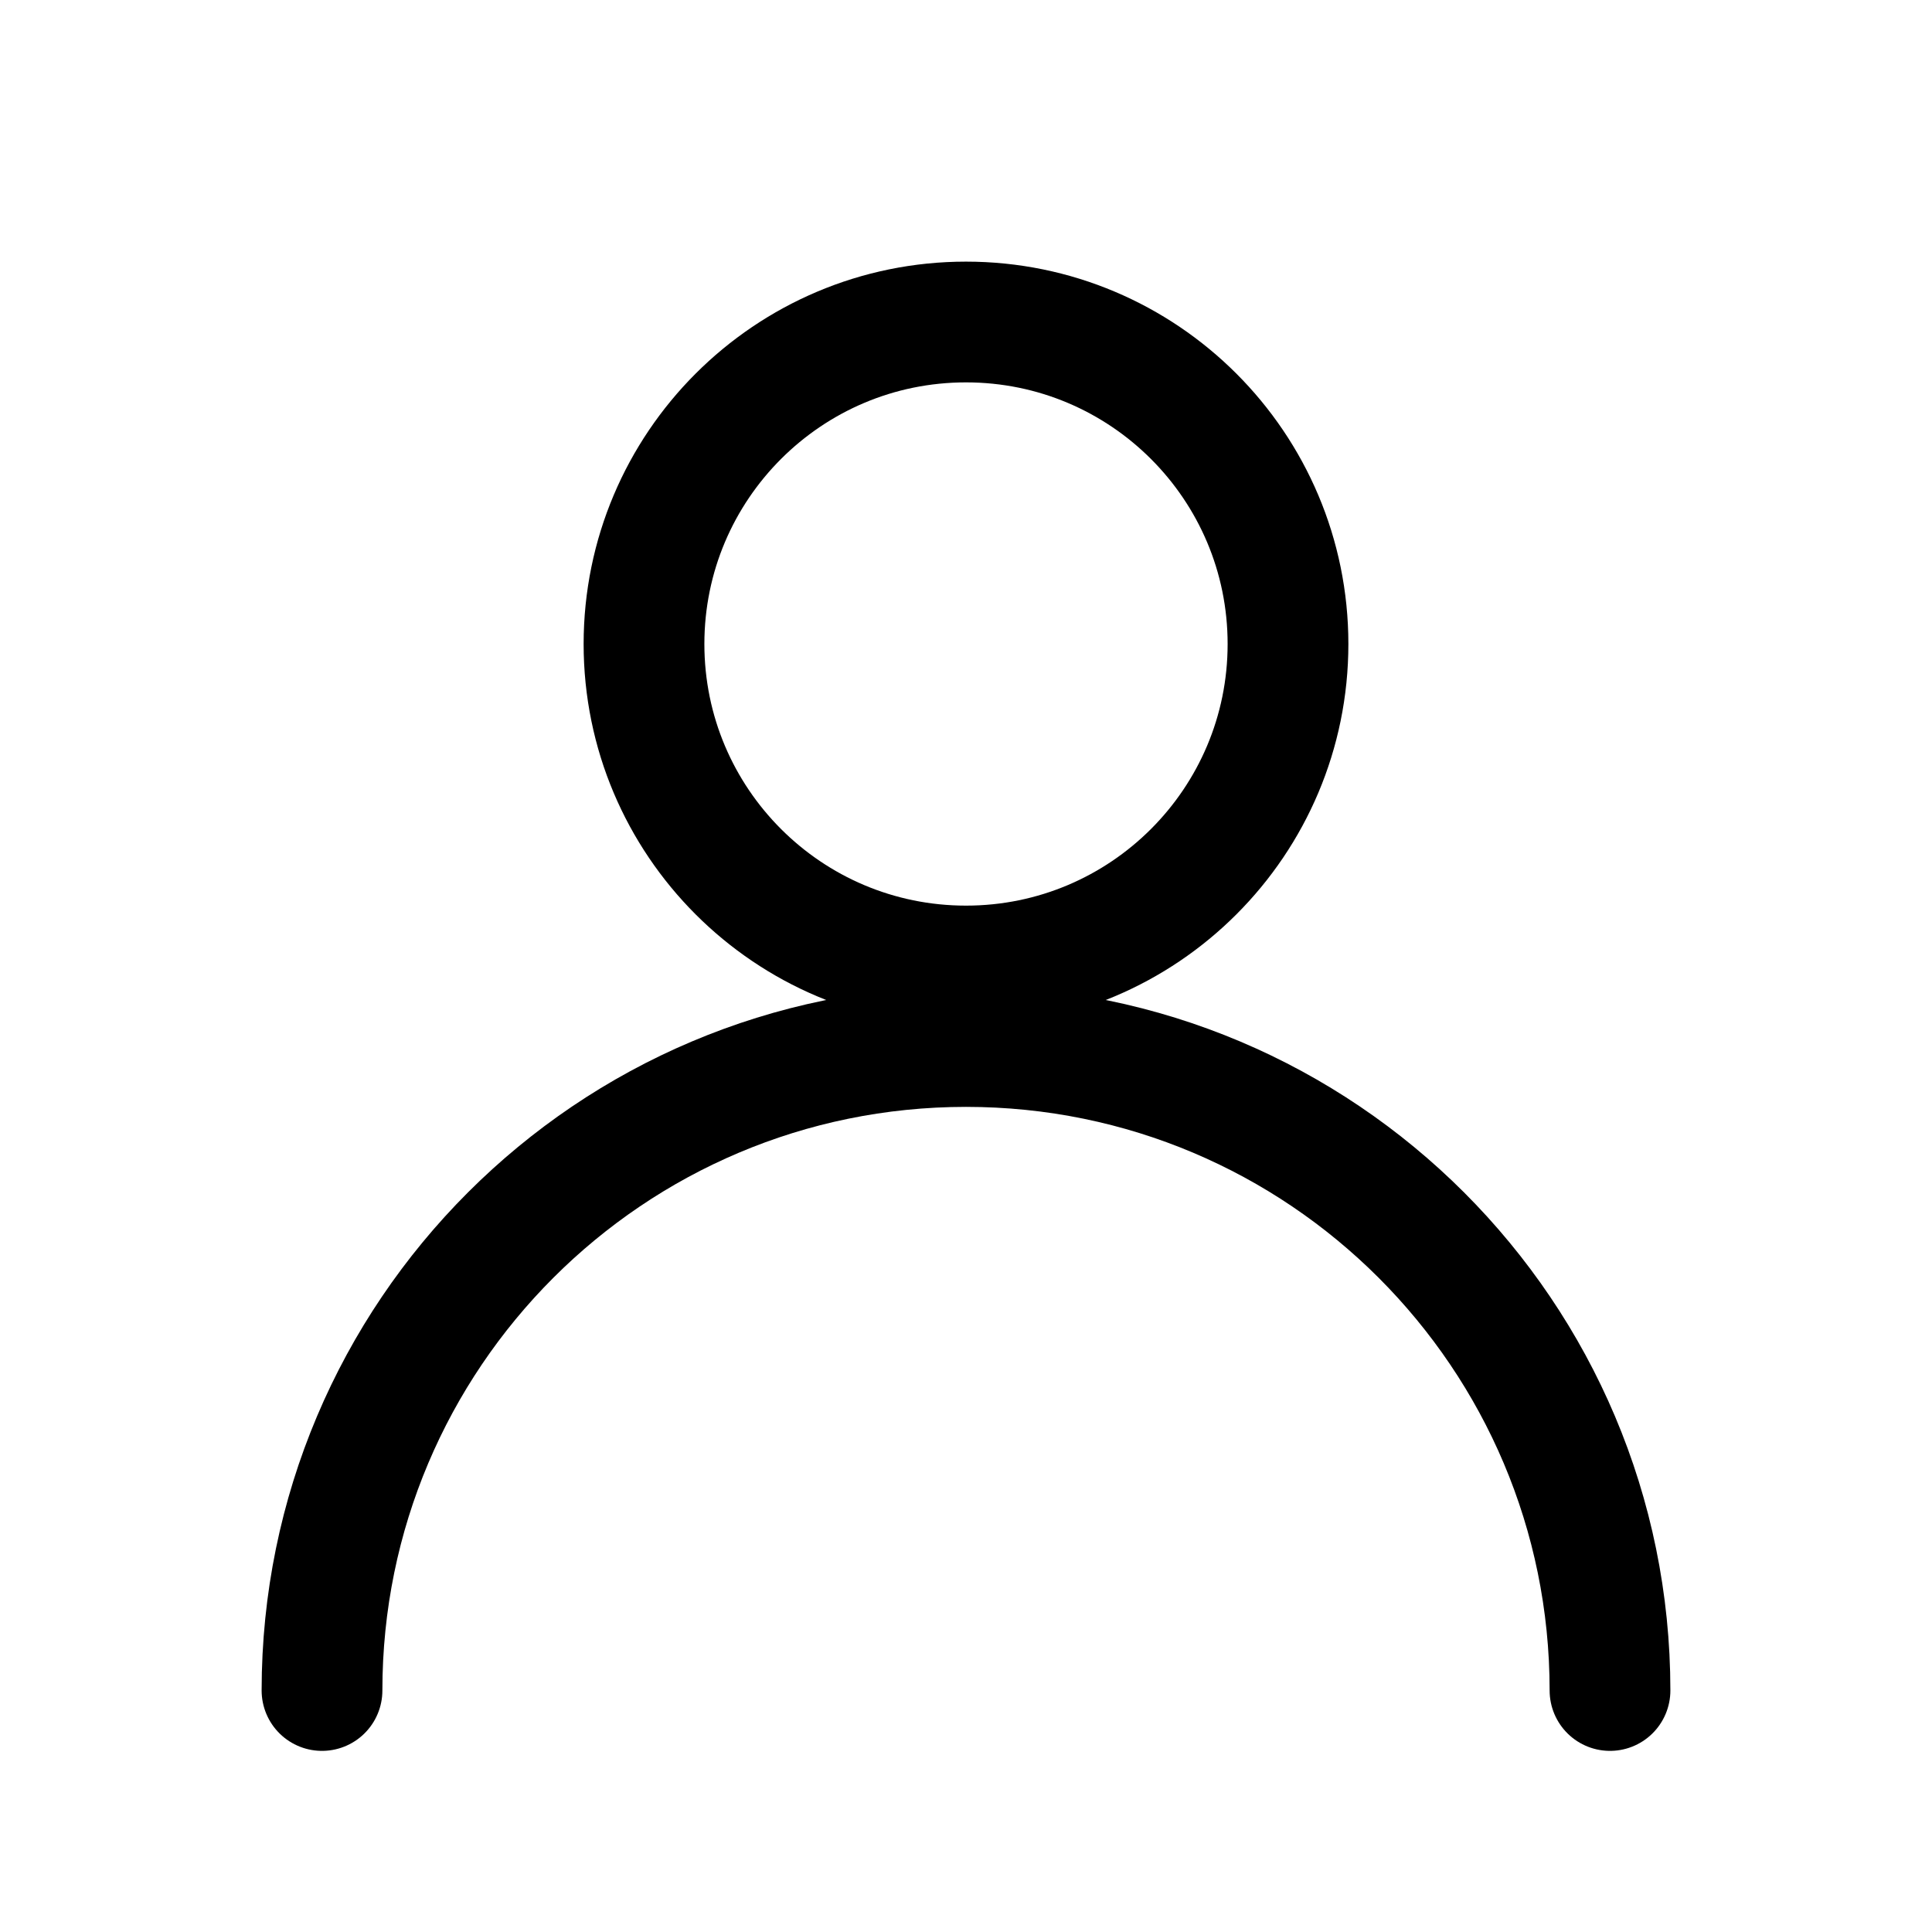
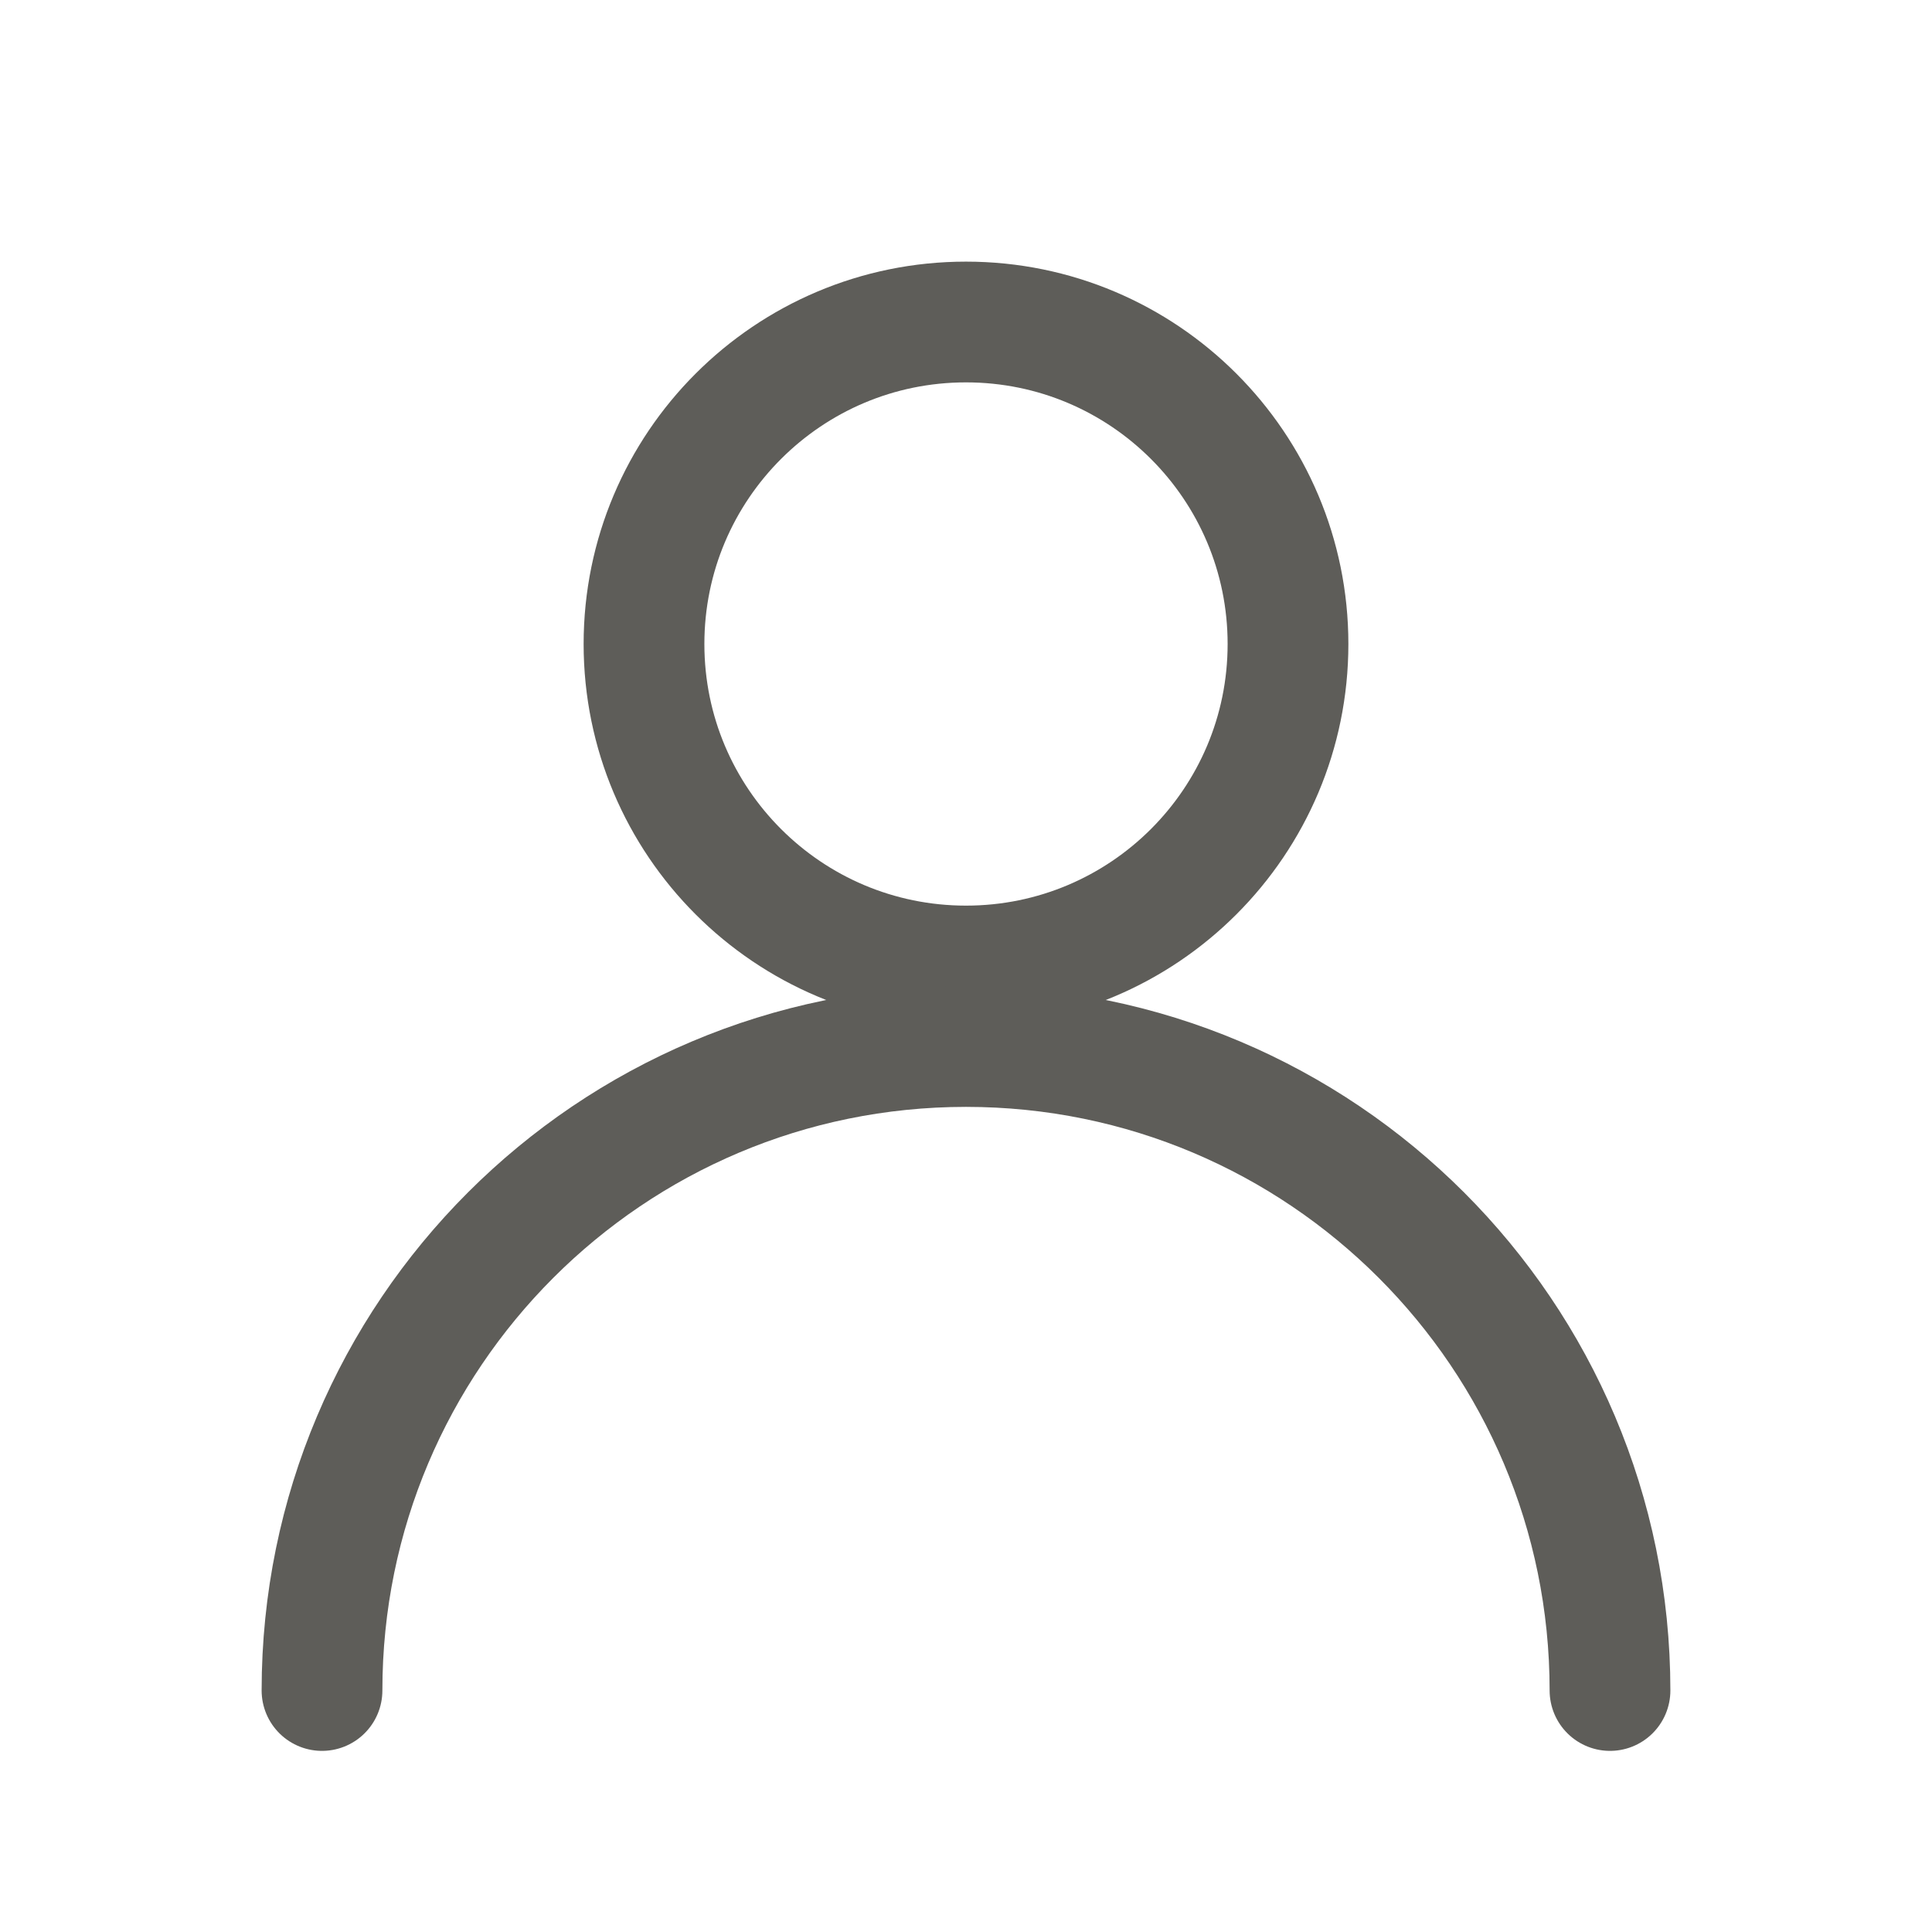
- <svg xmlns="http://www.w3.org/2000/svg" width="24" height="24" viewBox="0 0 24 24" fill="none" stroke="currentColor" stroke-width="1.5" stroke-linecap="round" stroke-linejoin="round">
+ <svg xmlns="http://www.w3.org/2000/svg" width="24" height="24" viewBox="0 0 24 24" fill="none" stroke="#5E5D59" stroke-width="1.5" stroke-linecap="round" stroke-linejoin="round">
  <circle cx="12" cy="8" r="4" />
  <path d="M20 21a8 8 0 1 0-16 0" />
</svg>
